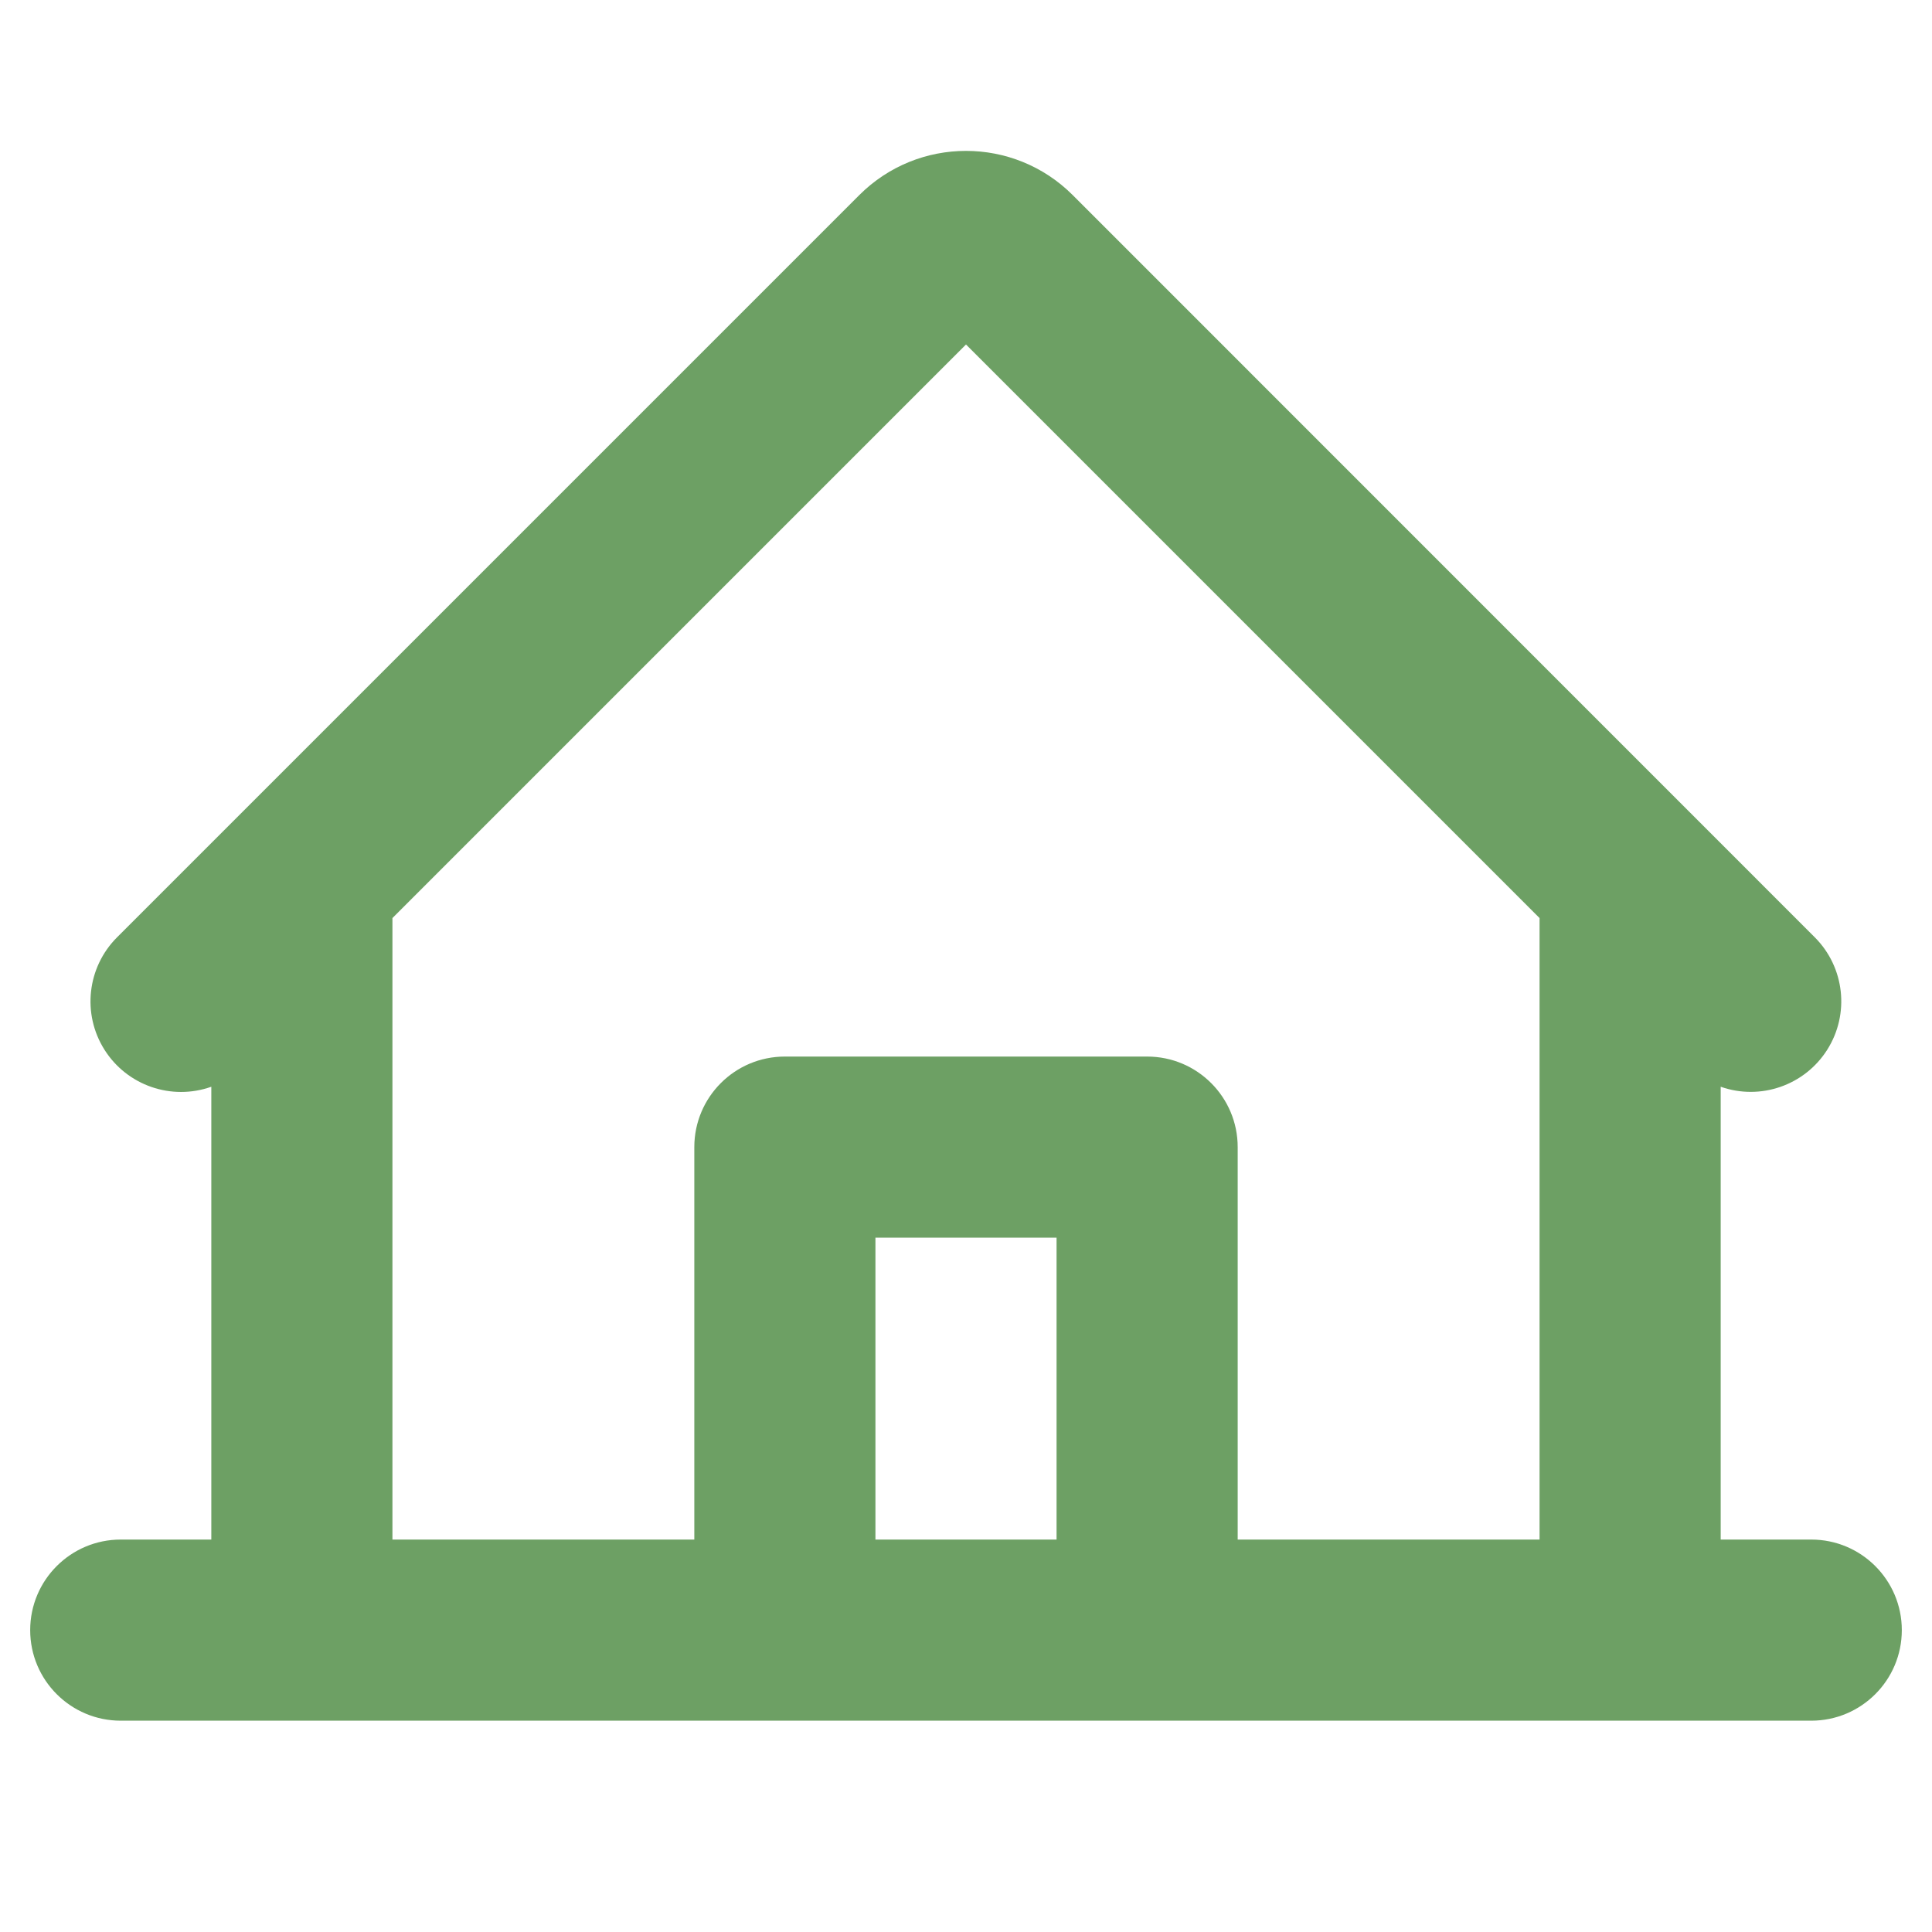
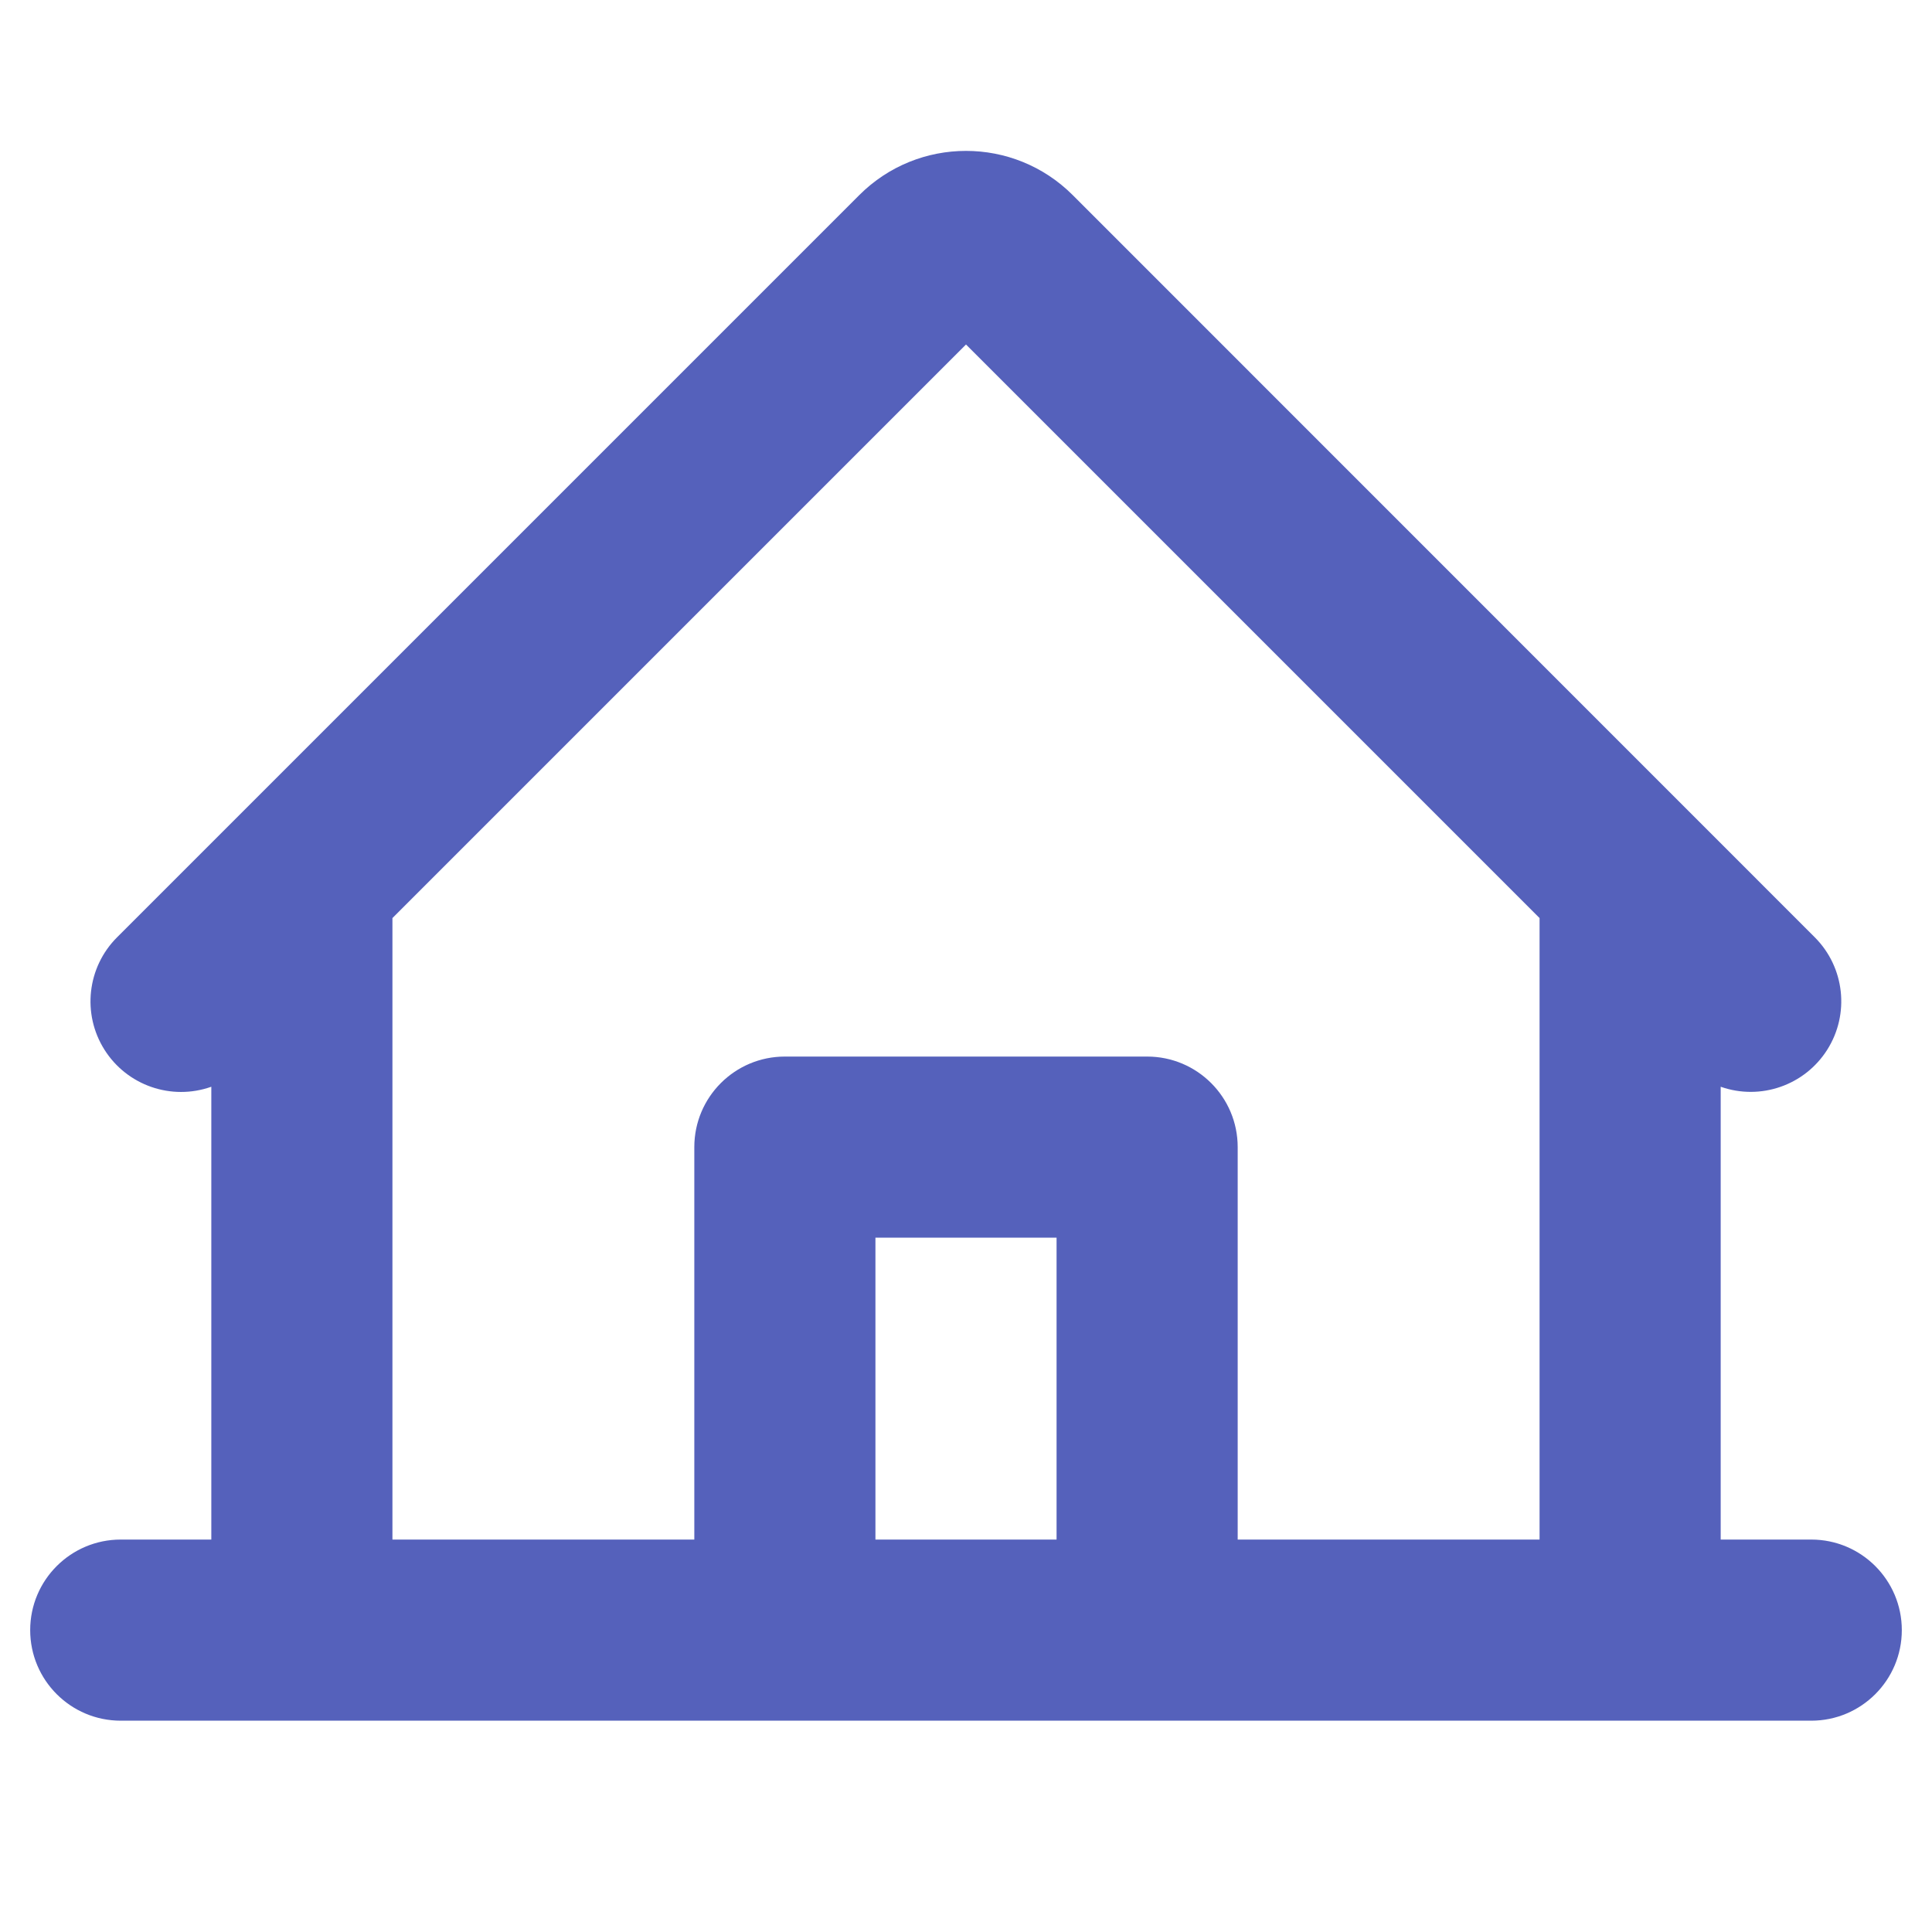
<svg xmlns="http://www.w3.org/2000/svg" width="1em" height="1em" viewBox="0 0 256 256">
-   <path fill="#6da064" d="M240 204h-12v-60a12 12 0 0 0 12.49-19.78l-98.35-98.37a20 20 0 0 0-28.28 0L15.51 124.2A12 12 0 0 0 28 144v60H16a12 12 0 0 0 0 24h224a12 12 0 0 0 0-24M52 121.65l76-76l76 76V204h-40v-52a12 12 0 0 0-12-12h-48a12 12 0 0 0-12 12v52H52ZM140 204h-24v-40h24Z" />
+   <path fill="#5561bb" d="M240 204h-12v-60a12 12 0 0 0 12.49-19.78l-98.35-98.37a20 20 0 0 0-28.28 0L15.51 124.2A12 12 0 0 0 28 144v60H16a12 12 0 0 0 0 24h224a12 12 0 0 0 0-24M52 121.65l76-76l76 76V204h-40v-52a12 12 0 0 0-12-12h-48a12 12 0 0 0-12 12v52H52ZM140 204h-24v-40h24Z" />
</svg>
